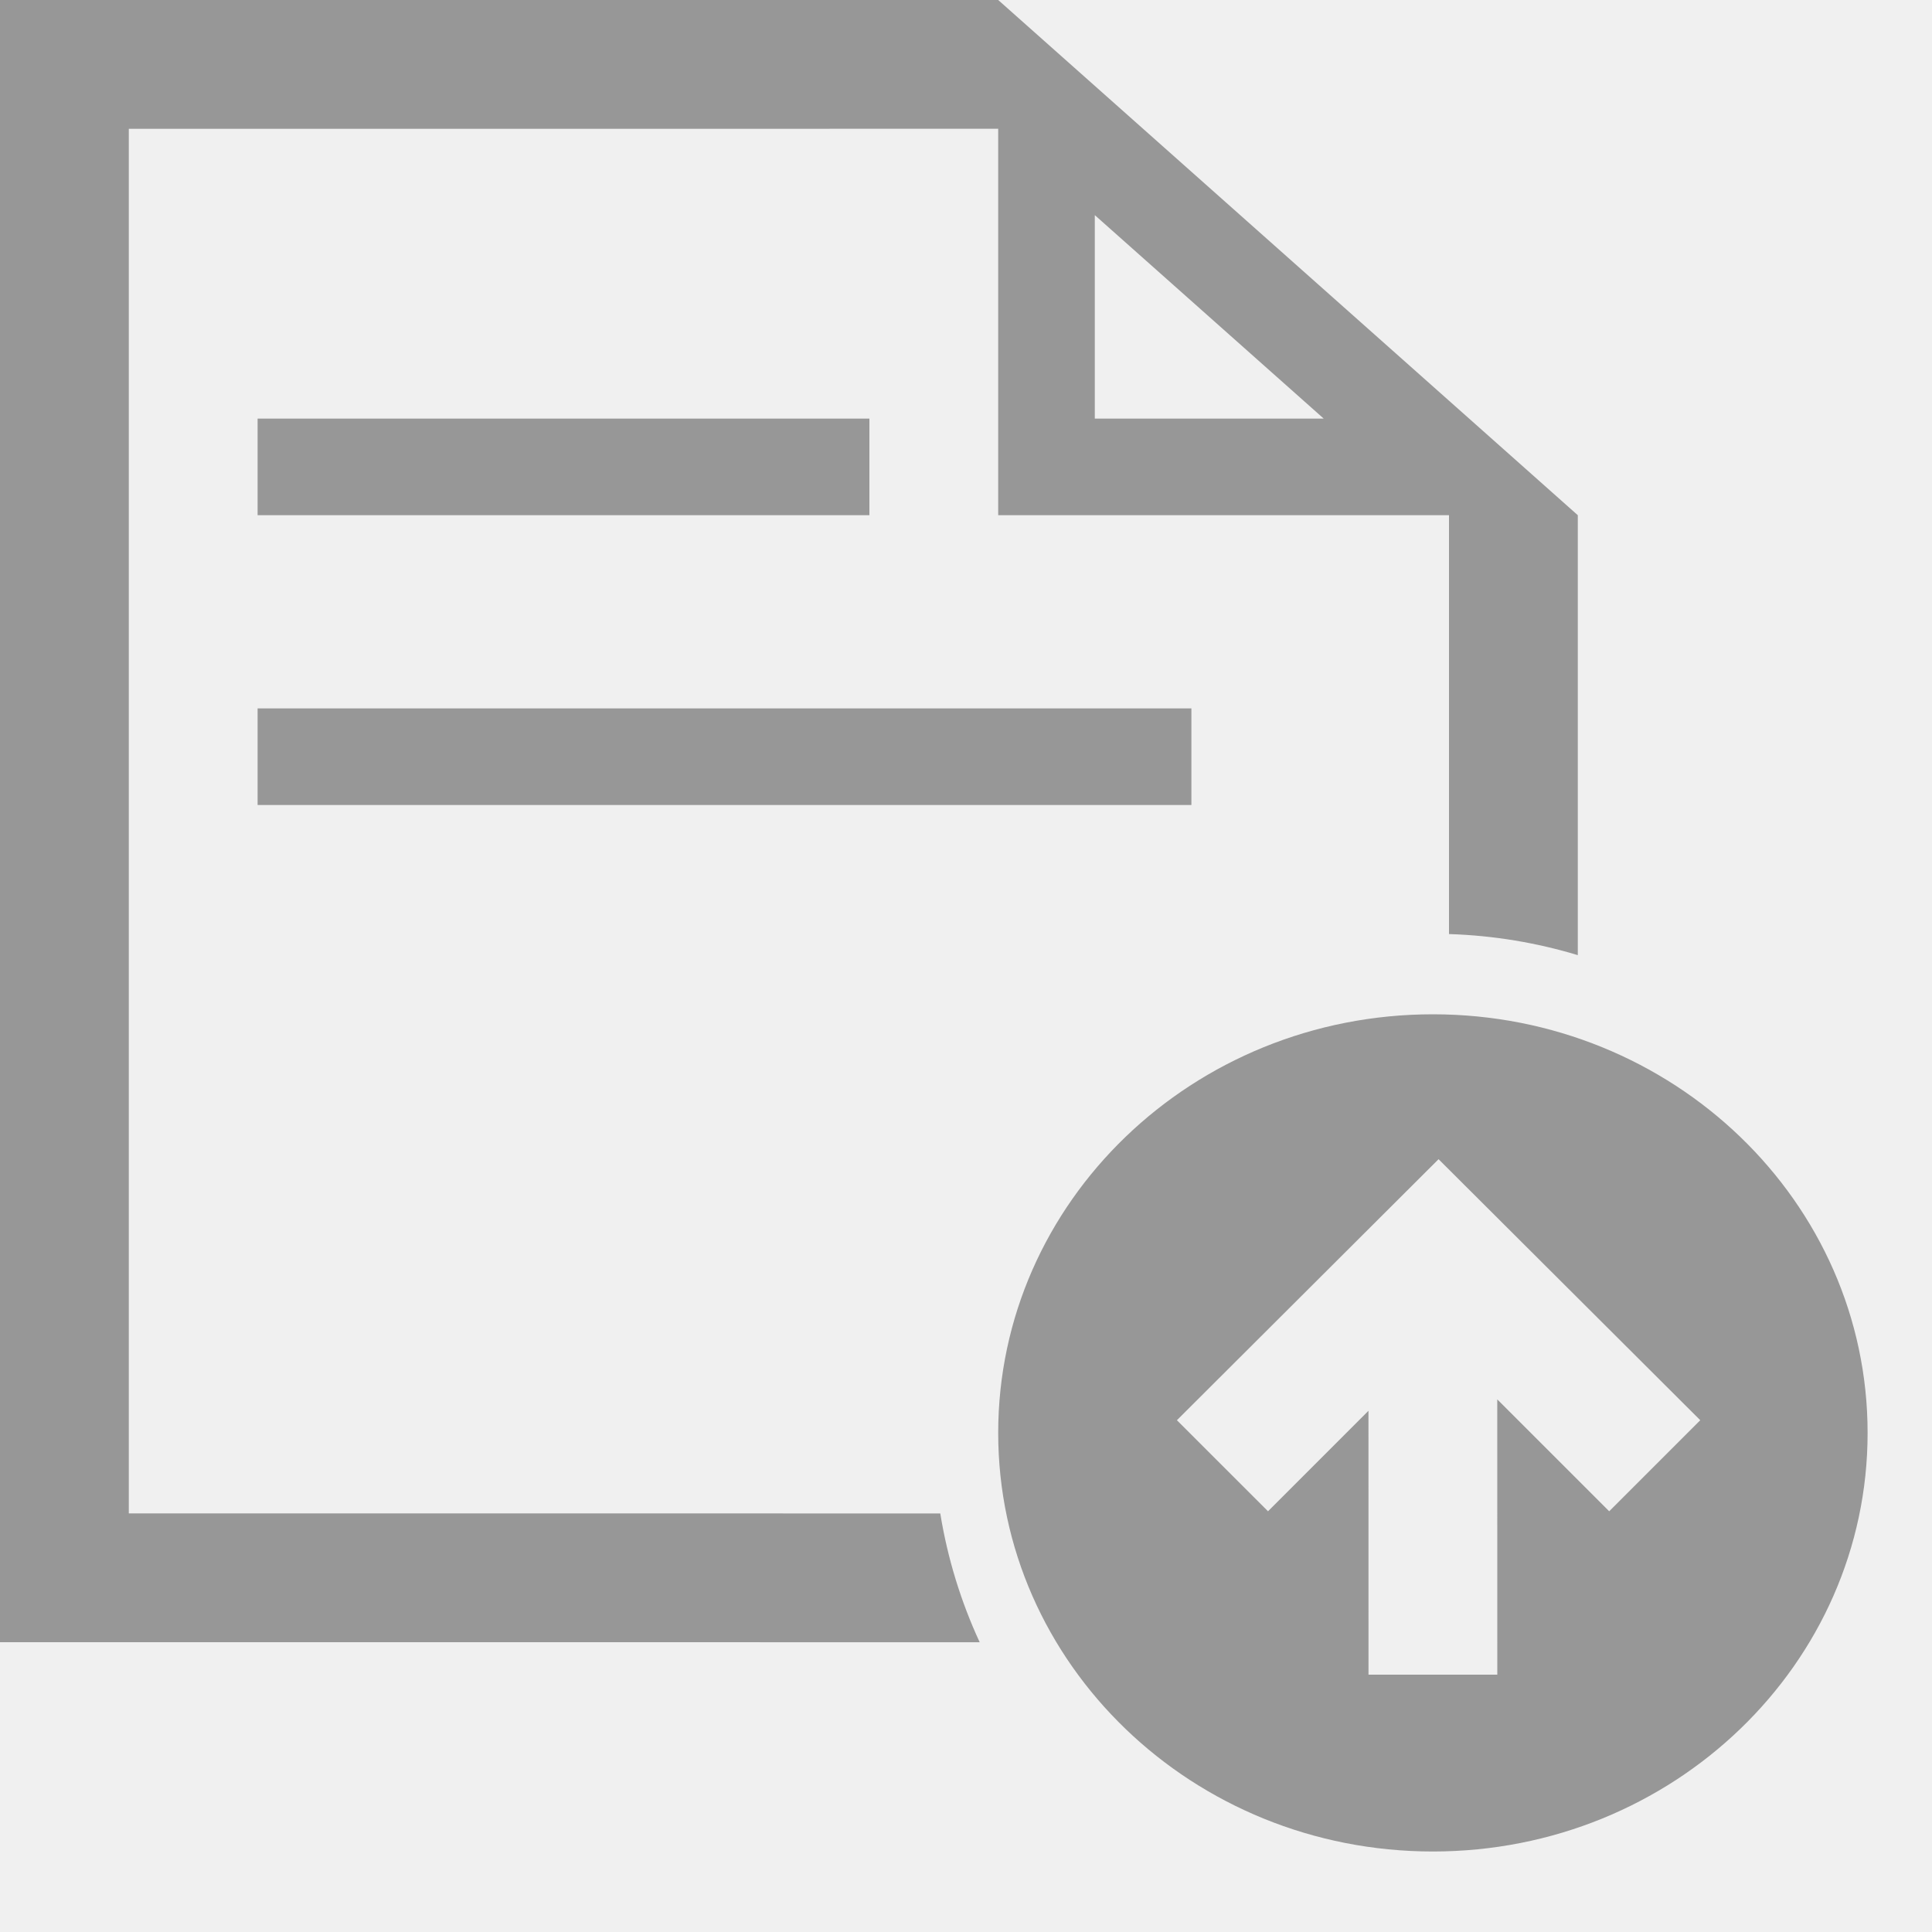
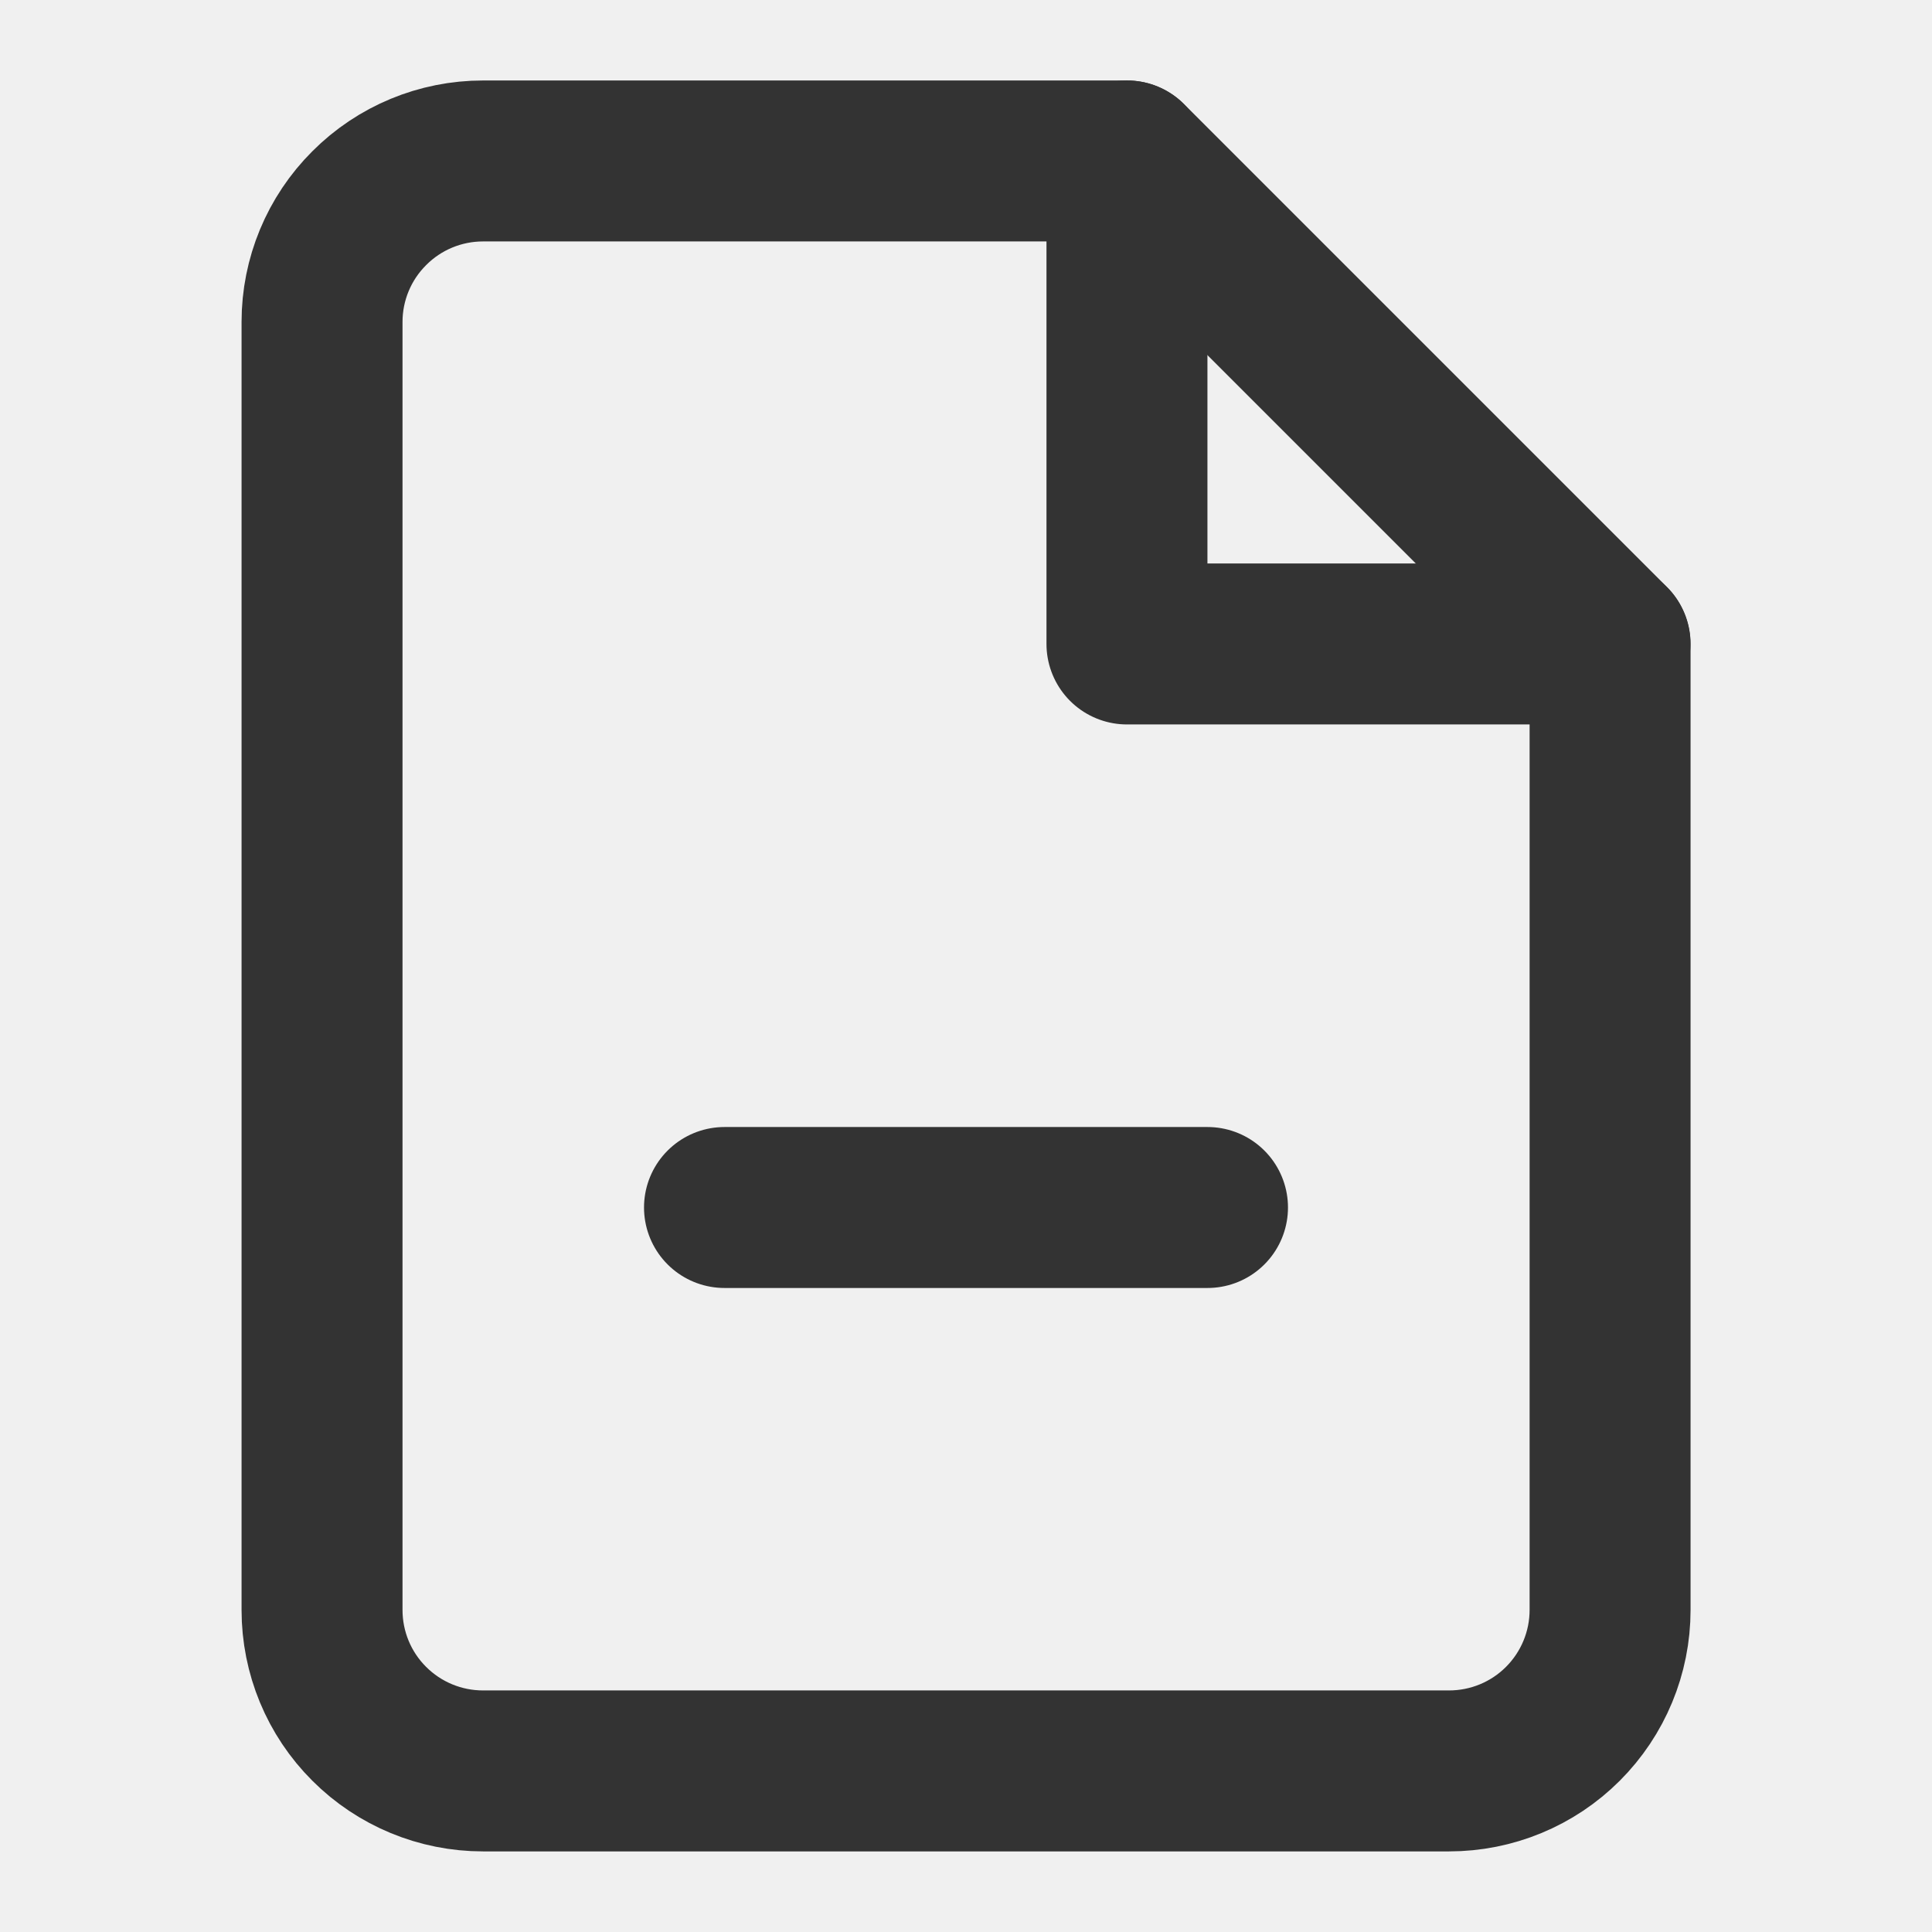
- <svg xmlns="http://www.w3.org/2000/svg" width="60px" height="60px" viewBox="0 0 60 60" version="1.1">
-   <g id="1.-Icon/softwallet_import_keystore" stroke="none" stroke-width="1" fill="none" fill-rule="evenodd">
-     <path d="M44.5,31.5 C51.956,31.5 58,37.32 58,44.5 C58,51.68 51.956,57.5 44.5,57.5 C37.044,57.5 31,51.68 31,44.5 C31,37.32 37.044,31.5 44.5,31.5 Z M44.676,36 L36.55,44.106 L39.379,46.934 L42.499,43.813 L42.5,52.008 L46.5,52.008 L46.499,43.459 L49.975,46.934 L52.803,44.106 L44.676,36 Z M31,-8.41993142e-13 L35.499,3.999 L45,12.444 L49,16 L49,29.663 C47.728,29.278 46.387,29.052 45,29.008 L45,16 L31,16 L31,3.999 L4,4 L4,47 L29.201,47.001 C29.429,48.407 29.846,49.749 30.425,51.001 L2.60769184e-12,51 L2.60769184e-12,3.70903308e-12 L31,-8.41993142e-13 Z M37,22 L37,25 L8,25 L8,22 L37,22 Z M27,13 L27,16 L8,16 L8,13 L27,13 Z M34,6.681 L34,13 L41.109,13 L34,6.681 Z" id="softwallet_import_keystore" fill="#979797" fill-rule="nonzero" />
+ <svg xmlns="http://www.w3.org/2000/svg" width="16" height="16" viewBox="0 0 16 16" fill="none">
+   <g clip-path="url(#clip0_1285_9835)">
+     <path d="M9.334 1.333H4C3.647 1.333 3.308 1.473 3.058 1.724C2.807 1.974 2.667 2.313 2.667 2.666V13.333C2.667 13.687 2.807 14.026 3.058 14.276C3.308 14.526 3.647 14.666 4 14.666H12C12.354 14.666 12.693 14.526 12.943 14.276C13.193 14.026 13.334 13.687 13.334 13.333V5.333L9.334 1.333Z" stroke="#333333" stroke-width="1.333" stroke-linecap="round" stroke-linejoin="round" />
+     <path d="M9.333 1.333V5.333H13.333" stroke="#333333" stroke-width="1.333" stroke-linecap="round" stroke-linejoin="round" />
+     <path d="M6 10H10" stroke="#333333" stroke-width="1.333" stroke-linecap="round" stroke-linejoin="round" />
  </g>
+   <defs>
+     <clipPath id="clip0_1285_9835">
+       <rect width="16" height="16" fill="white" />
+     </clipPath>
+   </defs>
</svg>
